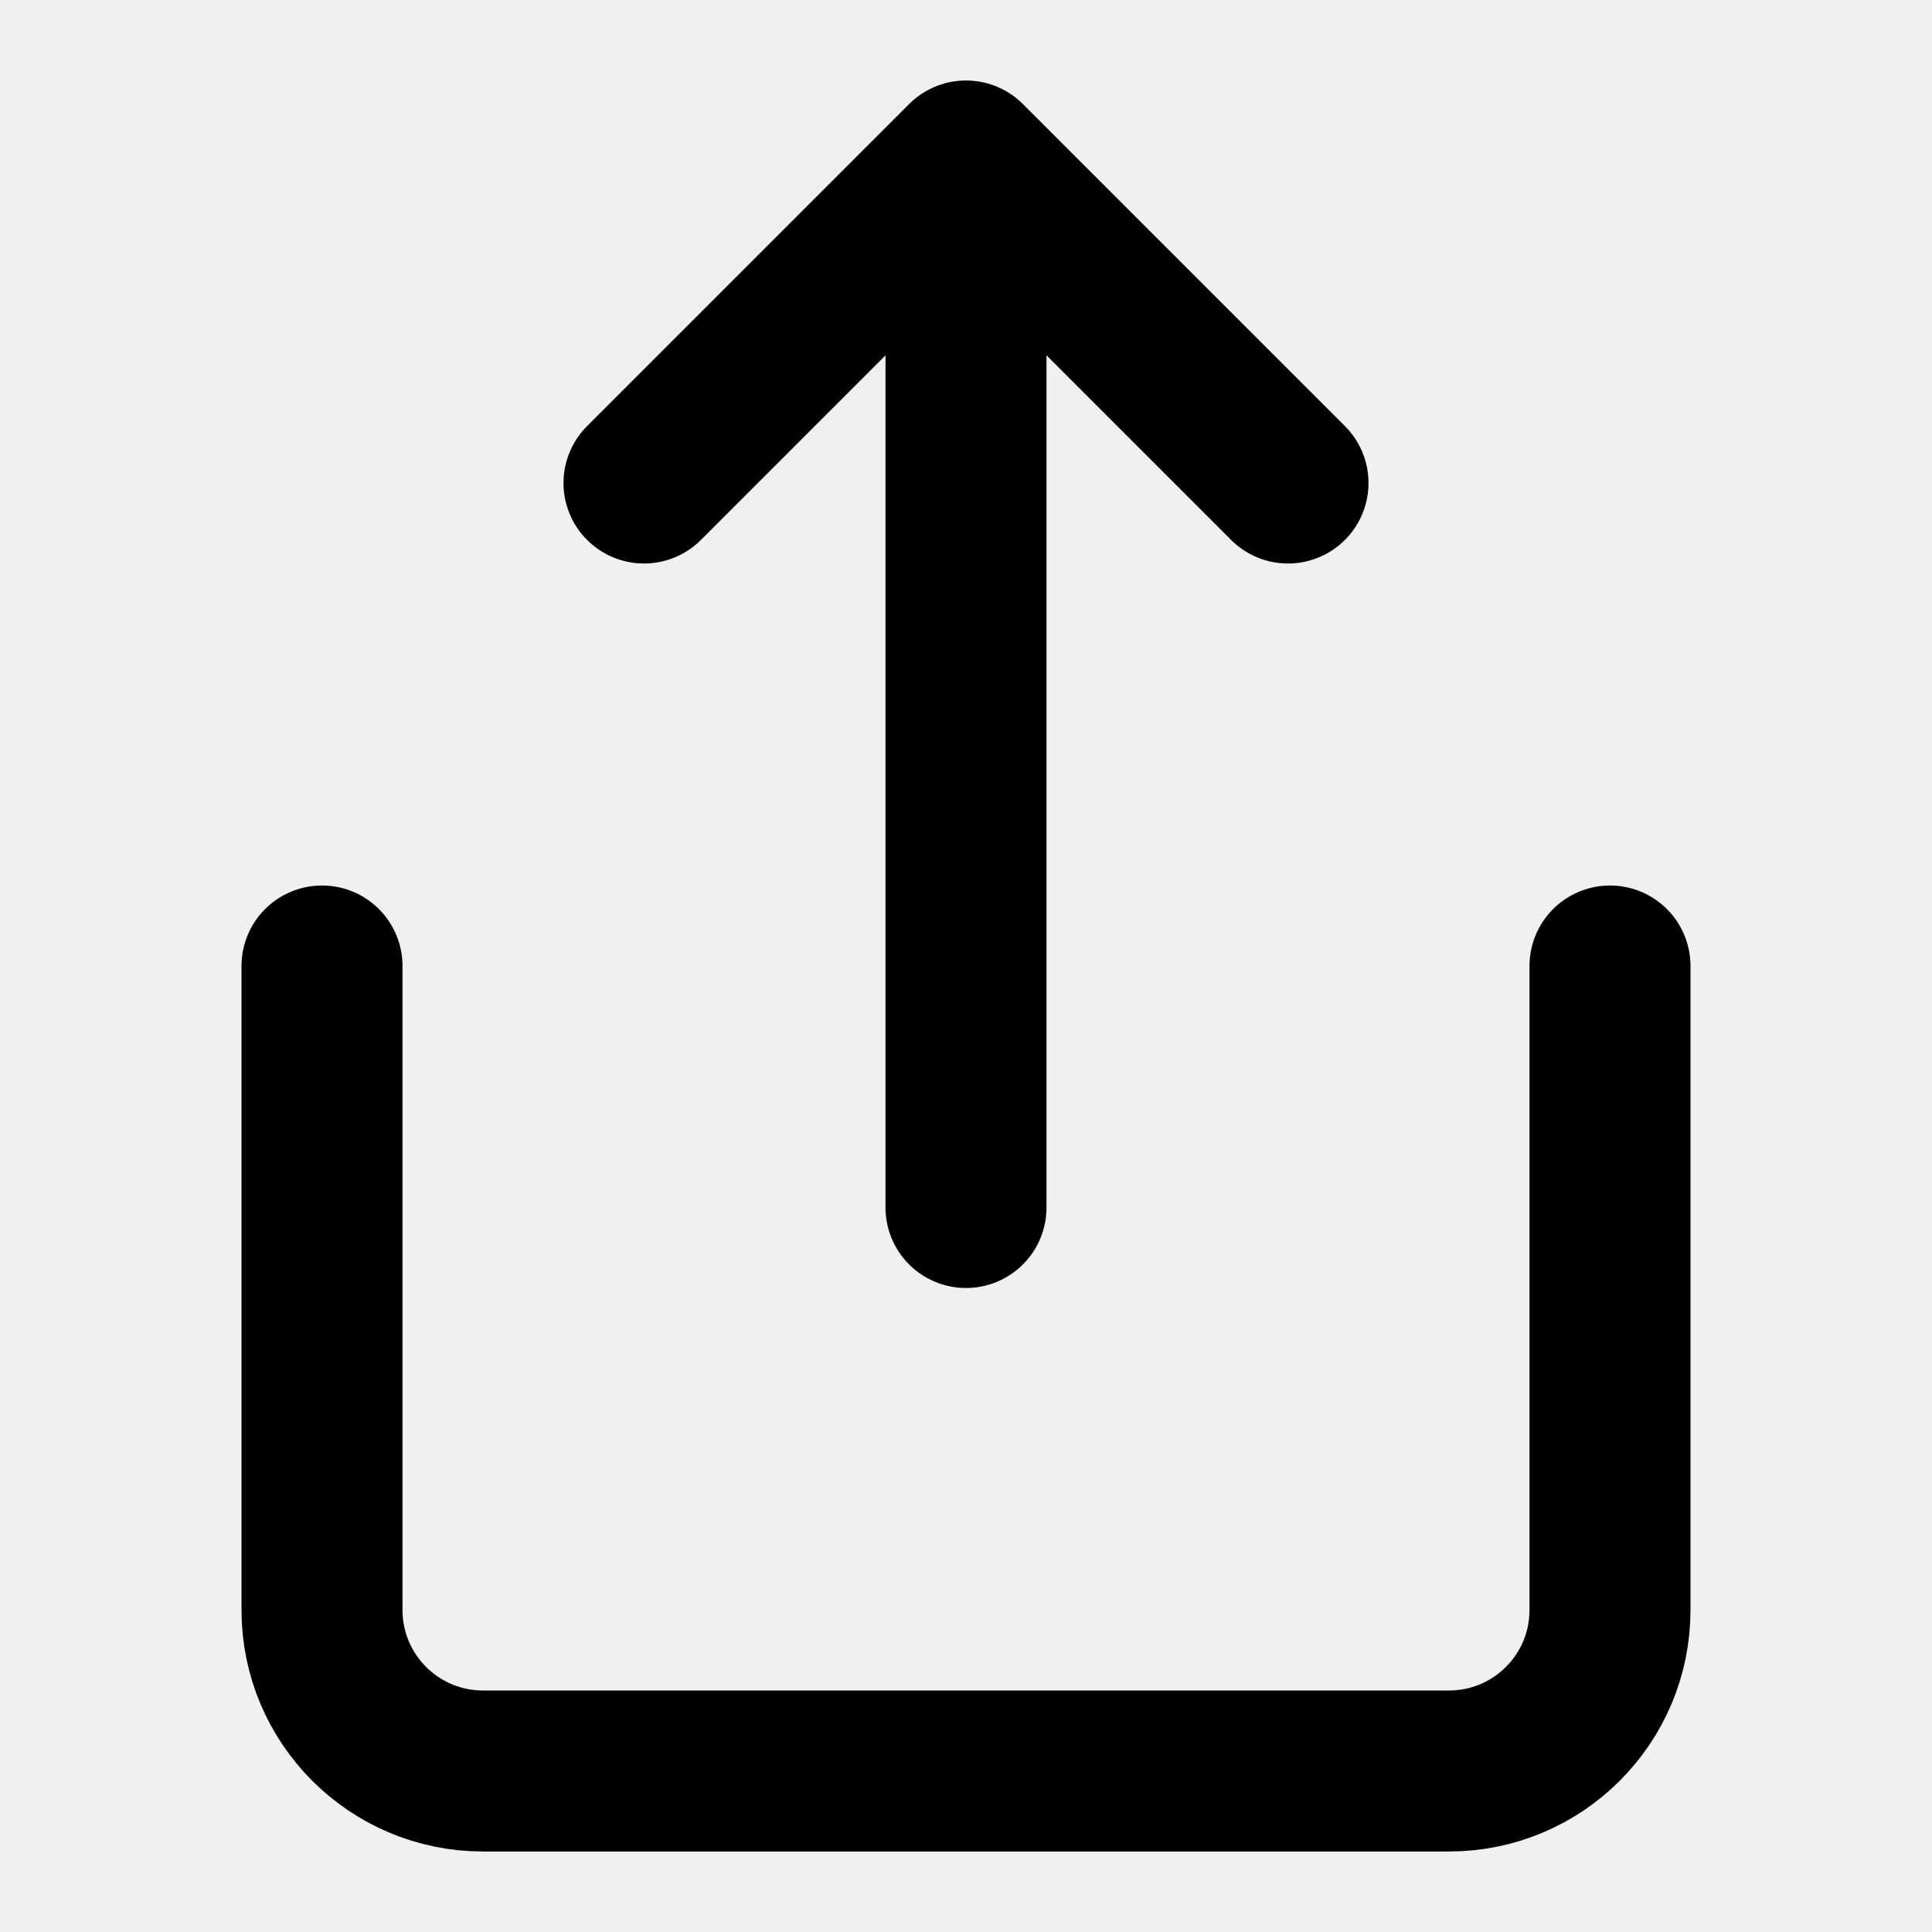
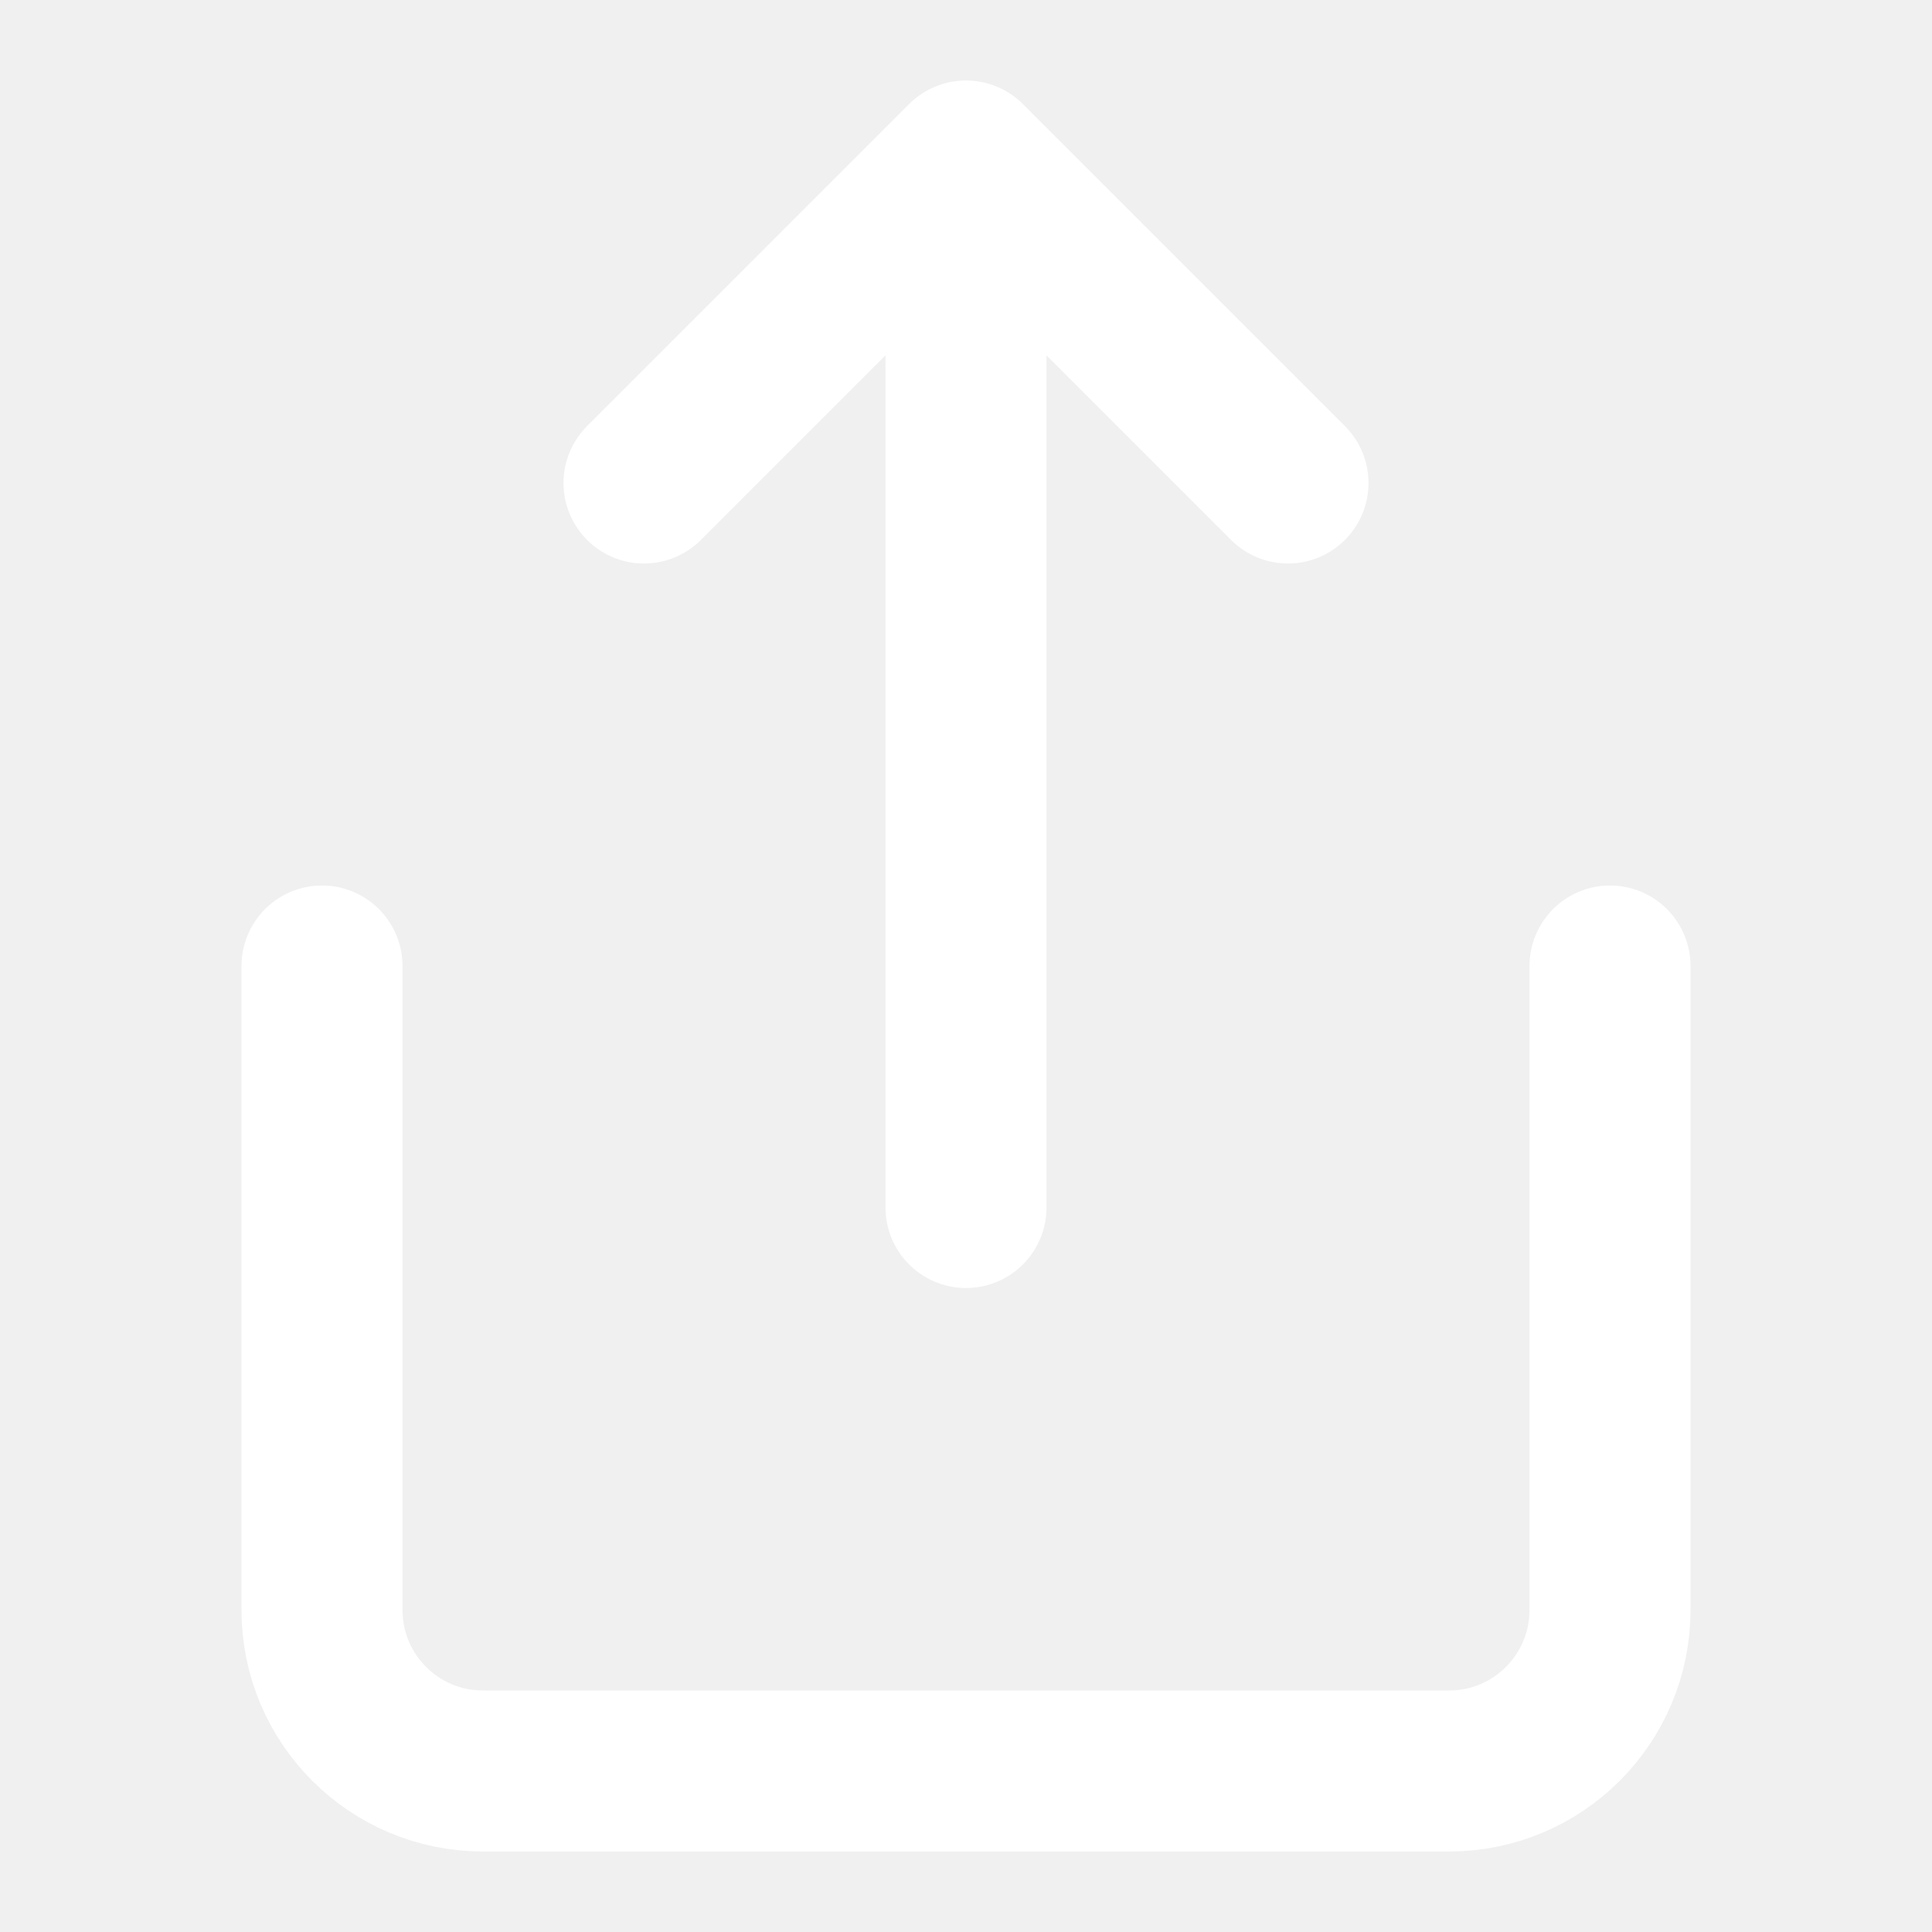
- <svg xmlns="http://www.w3.org/2000/svg" viewBox="0 0 24 24" fill="none" stroke="#000" stroke-width="2" stroke-linecap="round" stroke-linejoin="round">
+ <svg xmlns="http://www.w3.org/2000/svg" viewBox="0 0 24 24" fill="none" stroke="#fff" stroke-width="2" stroke-linecap="round" stroke-linejoin="round">
  <path d="M4 12v8a2 2 0 0 0 2 2h12a2 2 0 0 0 2-2v-8m-4-6-4-4-4 4m4-4v13" />
</svg>
